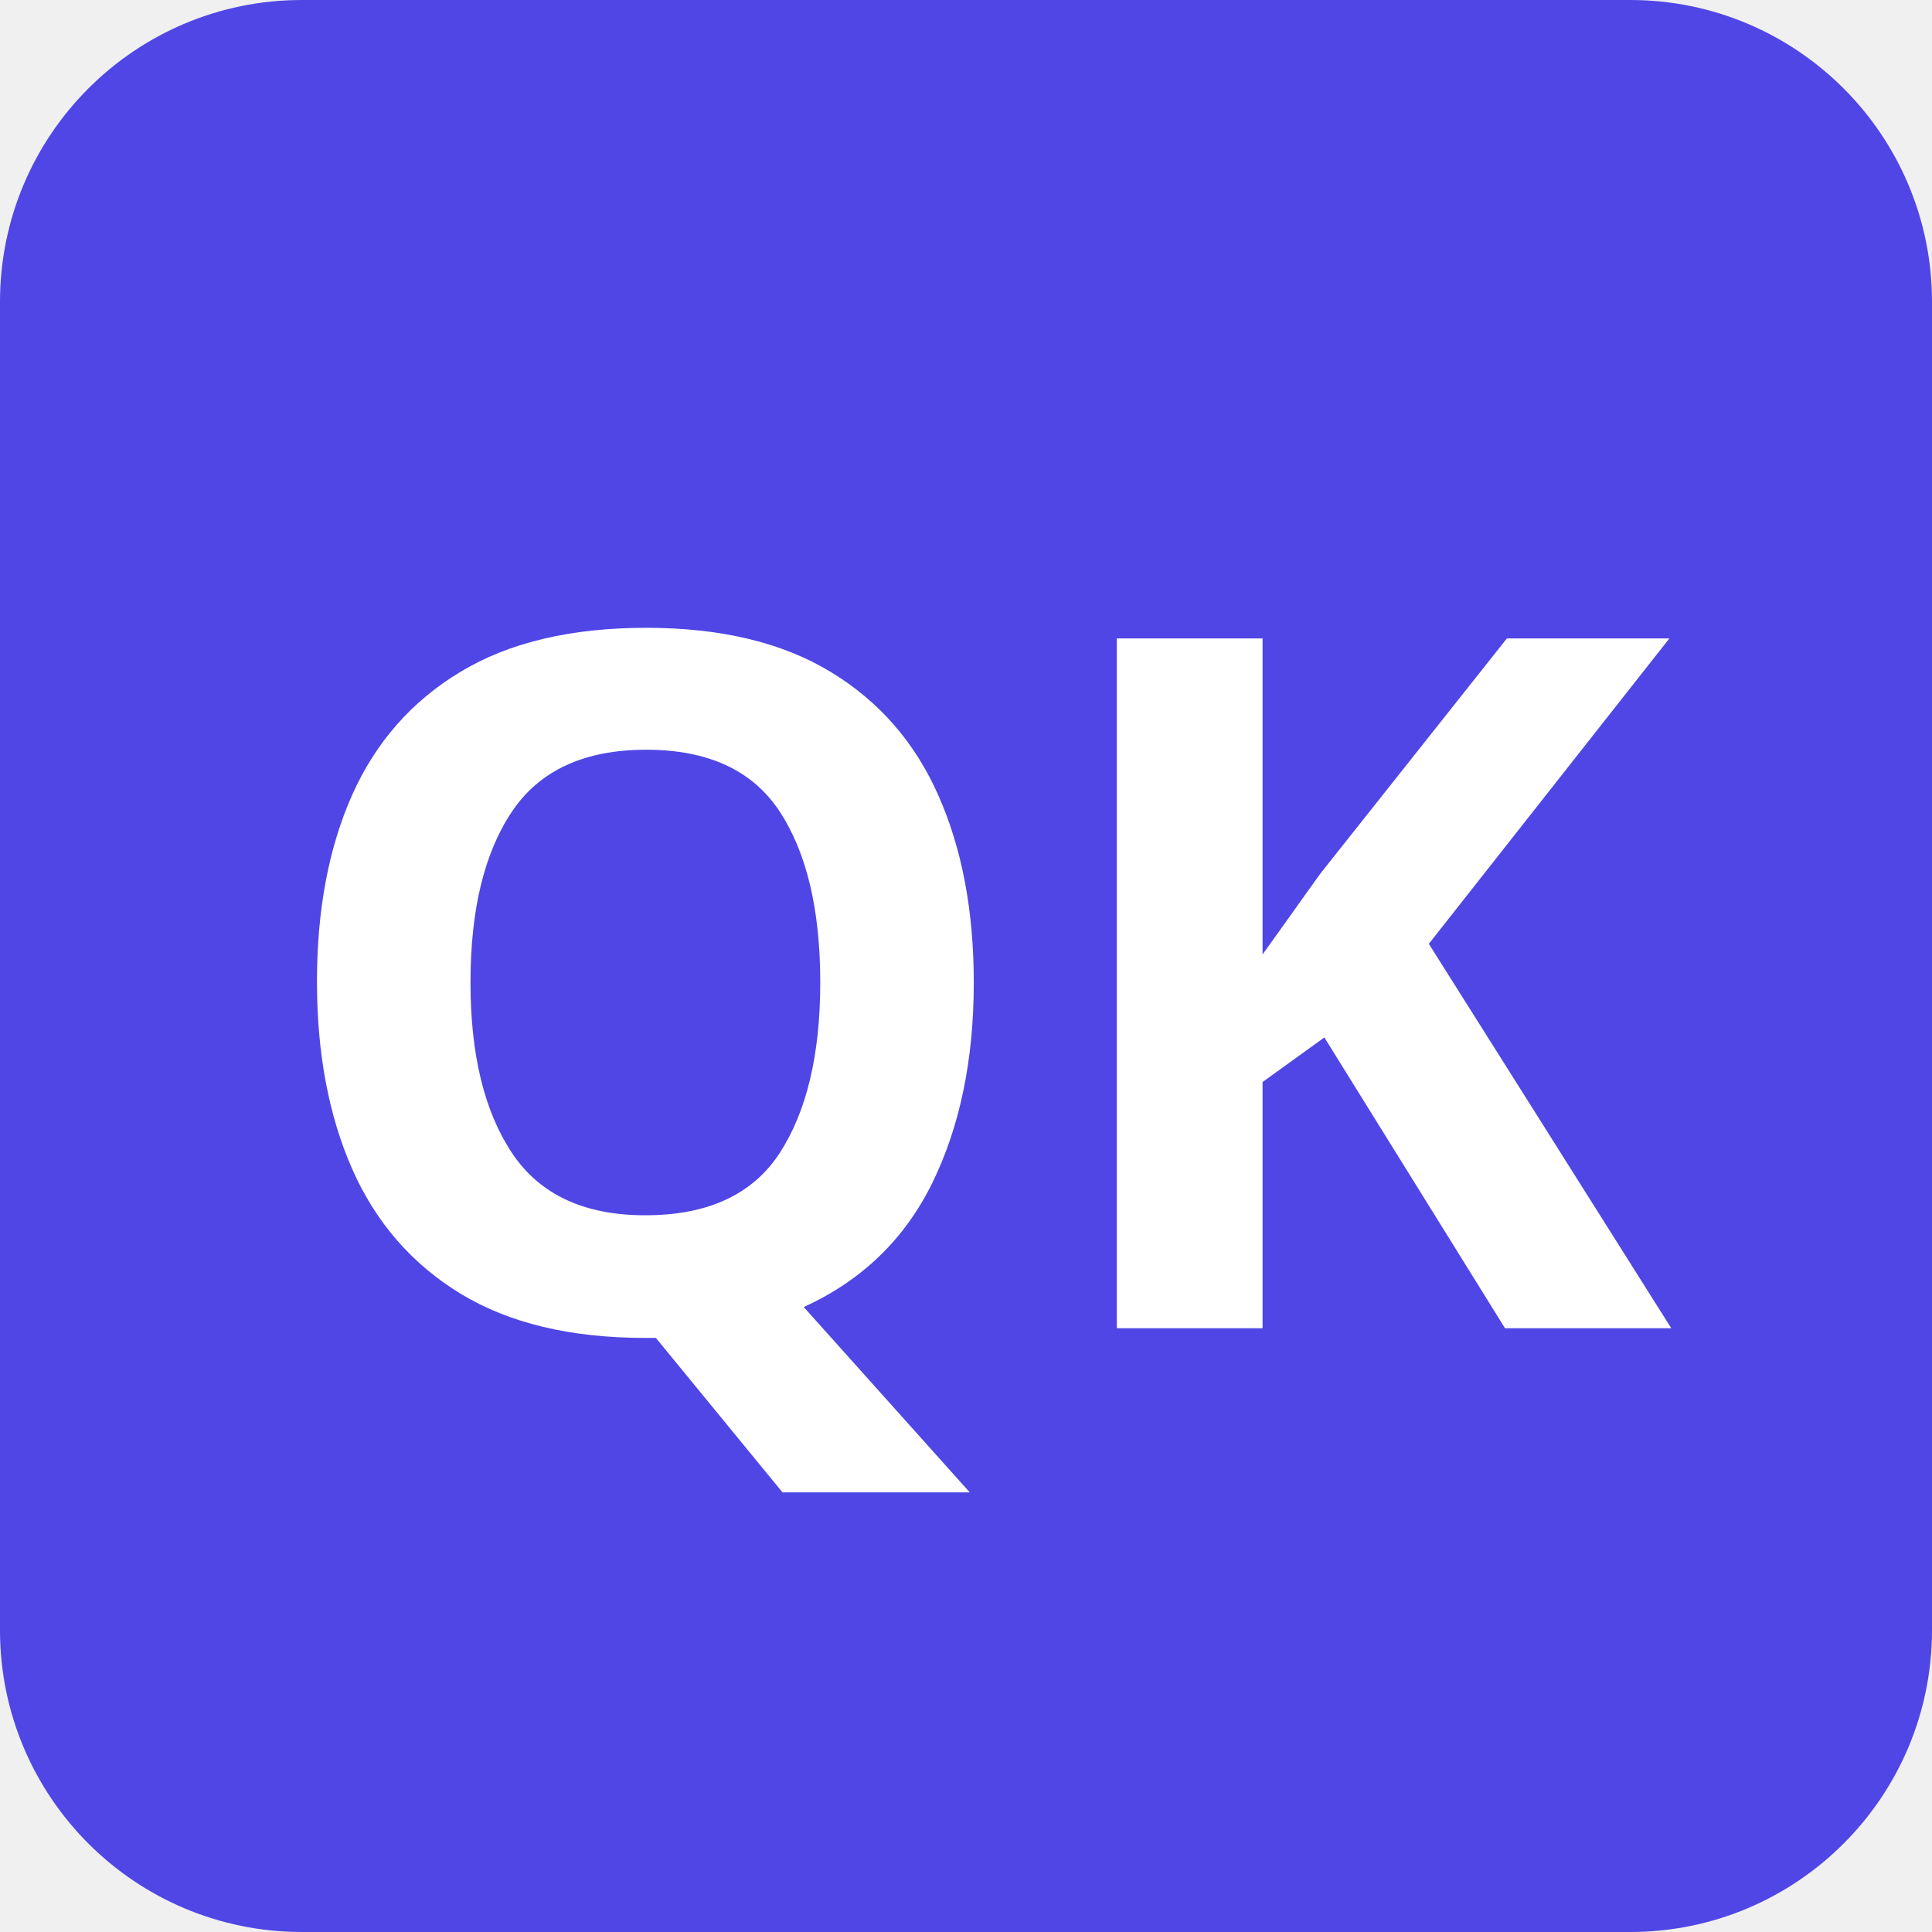
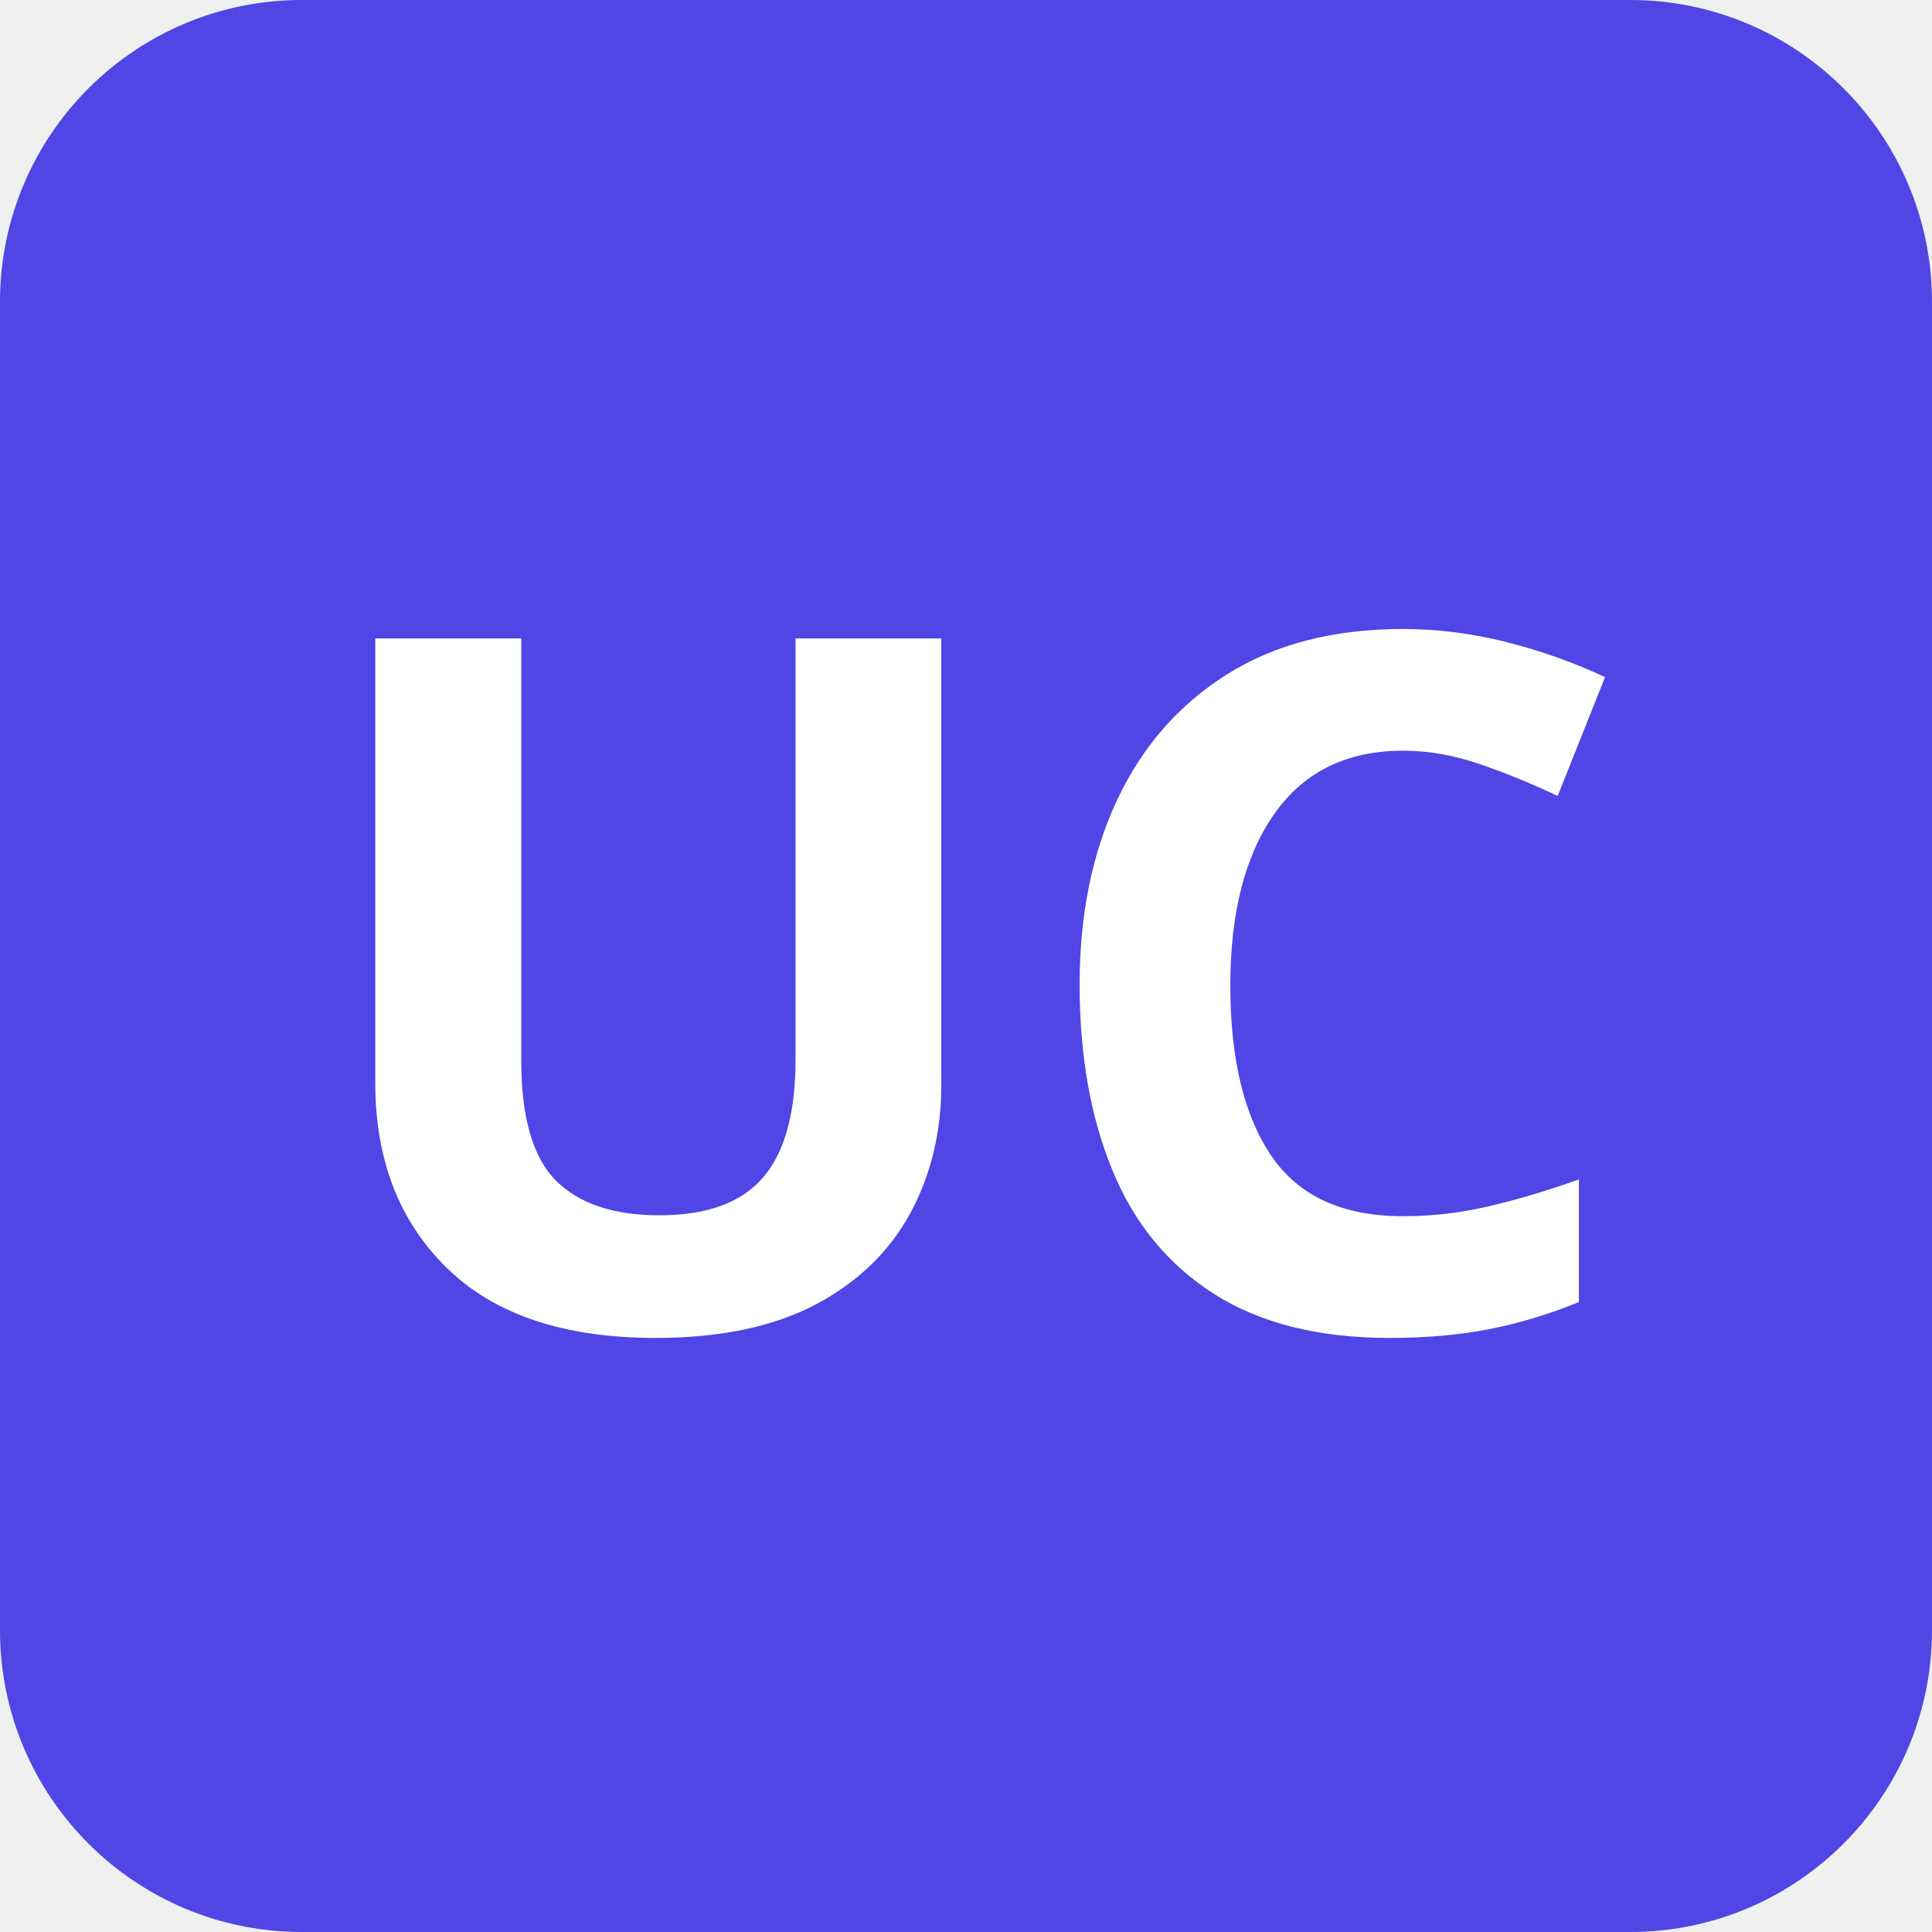
<svg xmlns="http://www.w3.org/2000/svg" width="128" height="128" viewBox="0 0 128 128">
  <rect width="128" height="128" rx="20" fill="#4f46e5" />
-   <text x="64" y="88" font-family="sans-serif" font-weight="bold" font-size="64" fill="white" text-anchor="middle">QK</text>
+   <text x="64" y="88" font-family="sans-serif" font-weight="bold" font-size="64" fill="white" text-anchor="middle">UC</text>
</svg>
